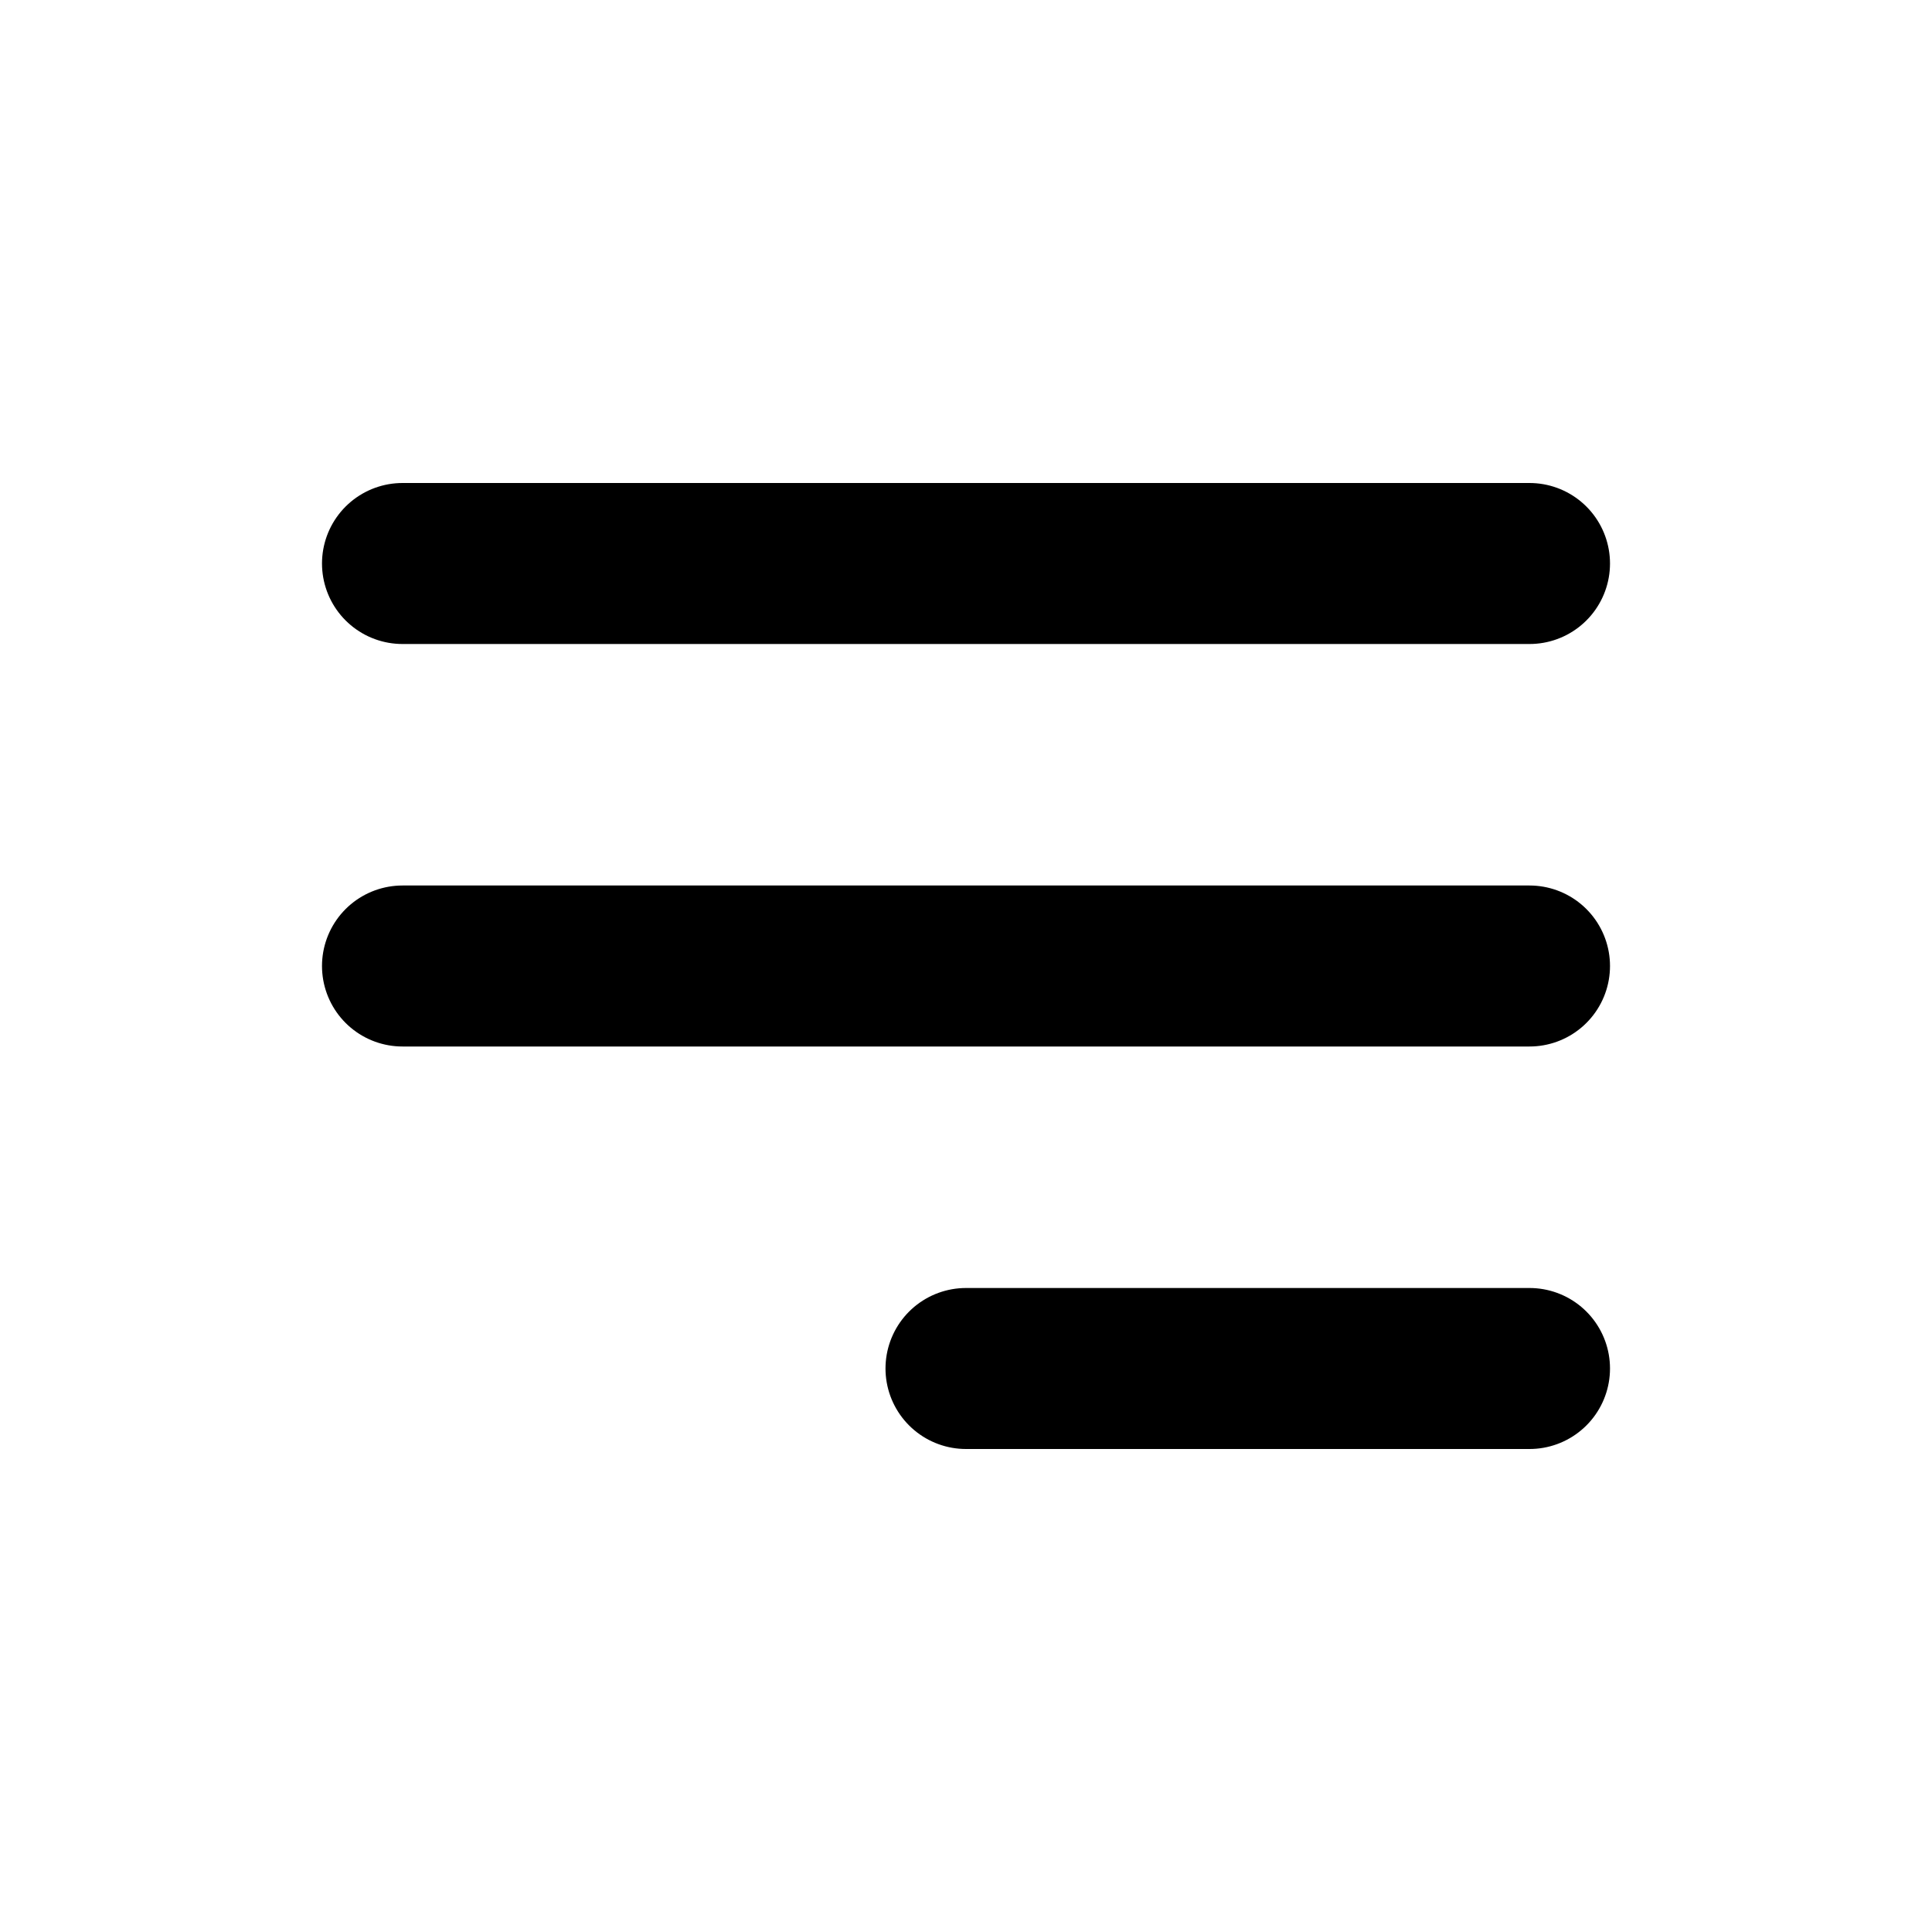
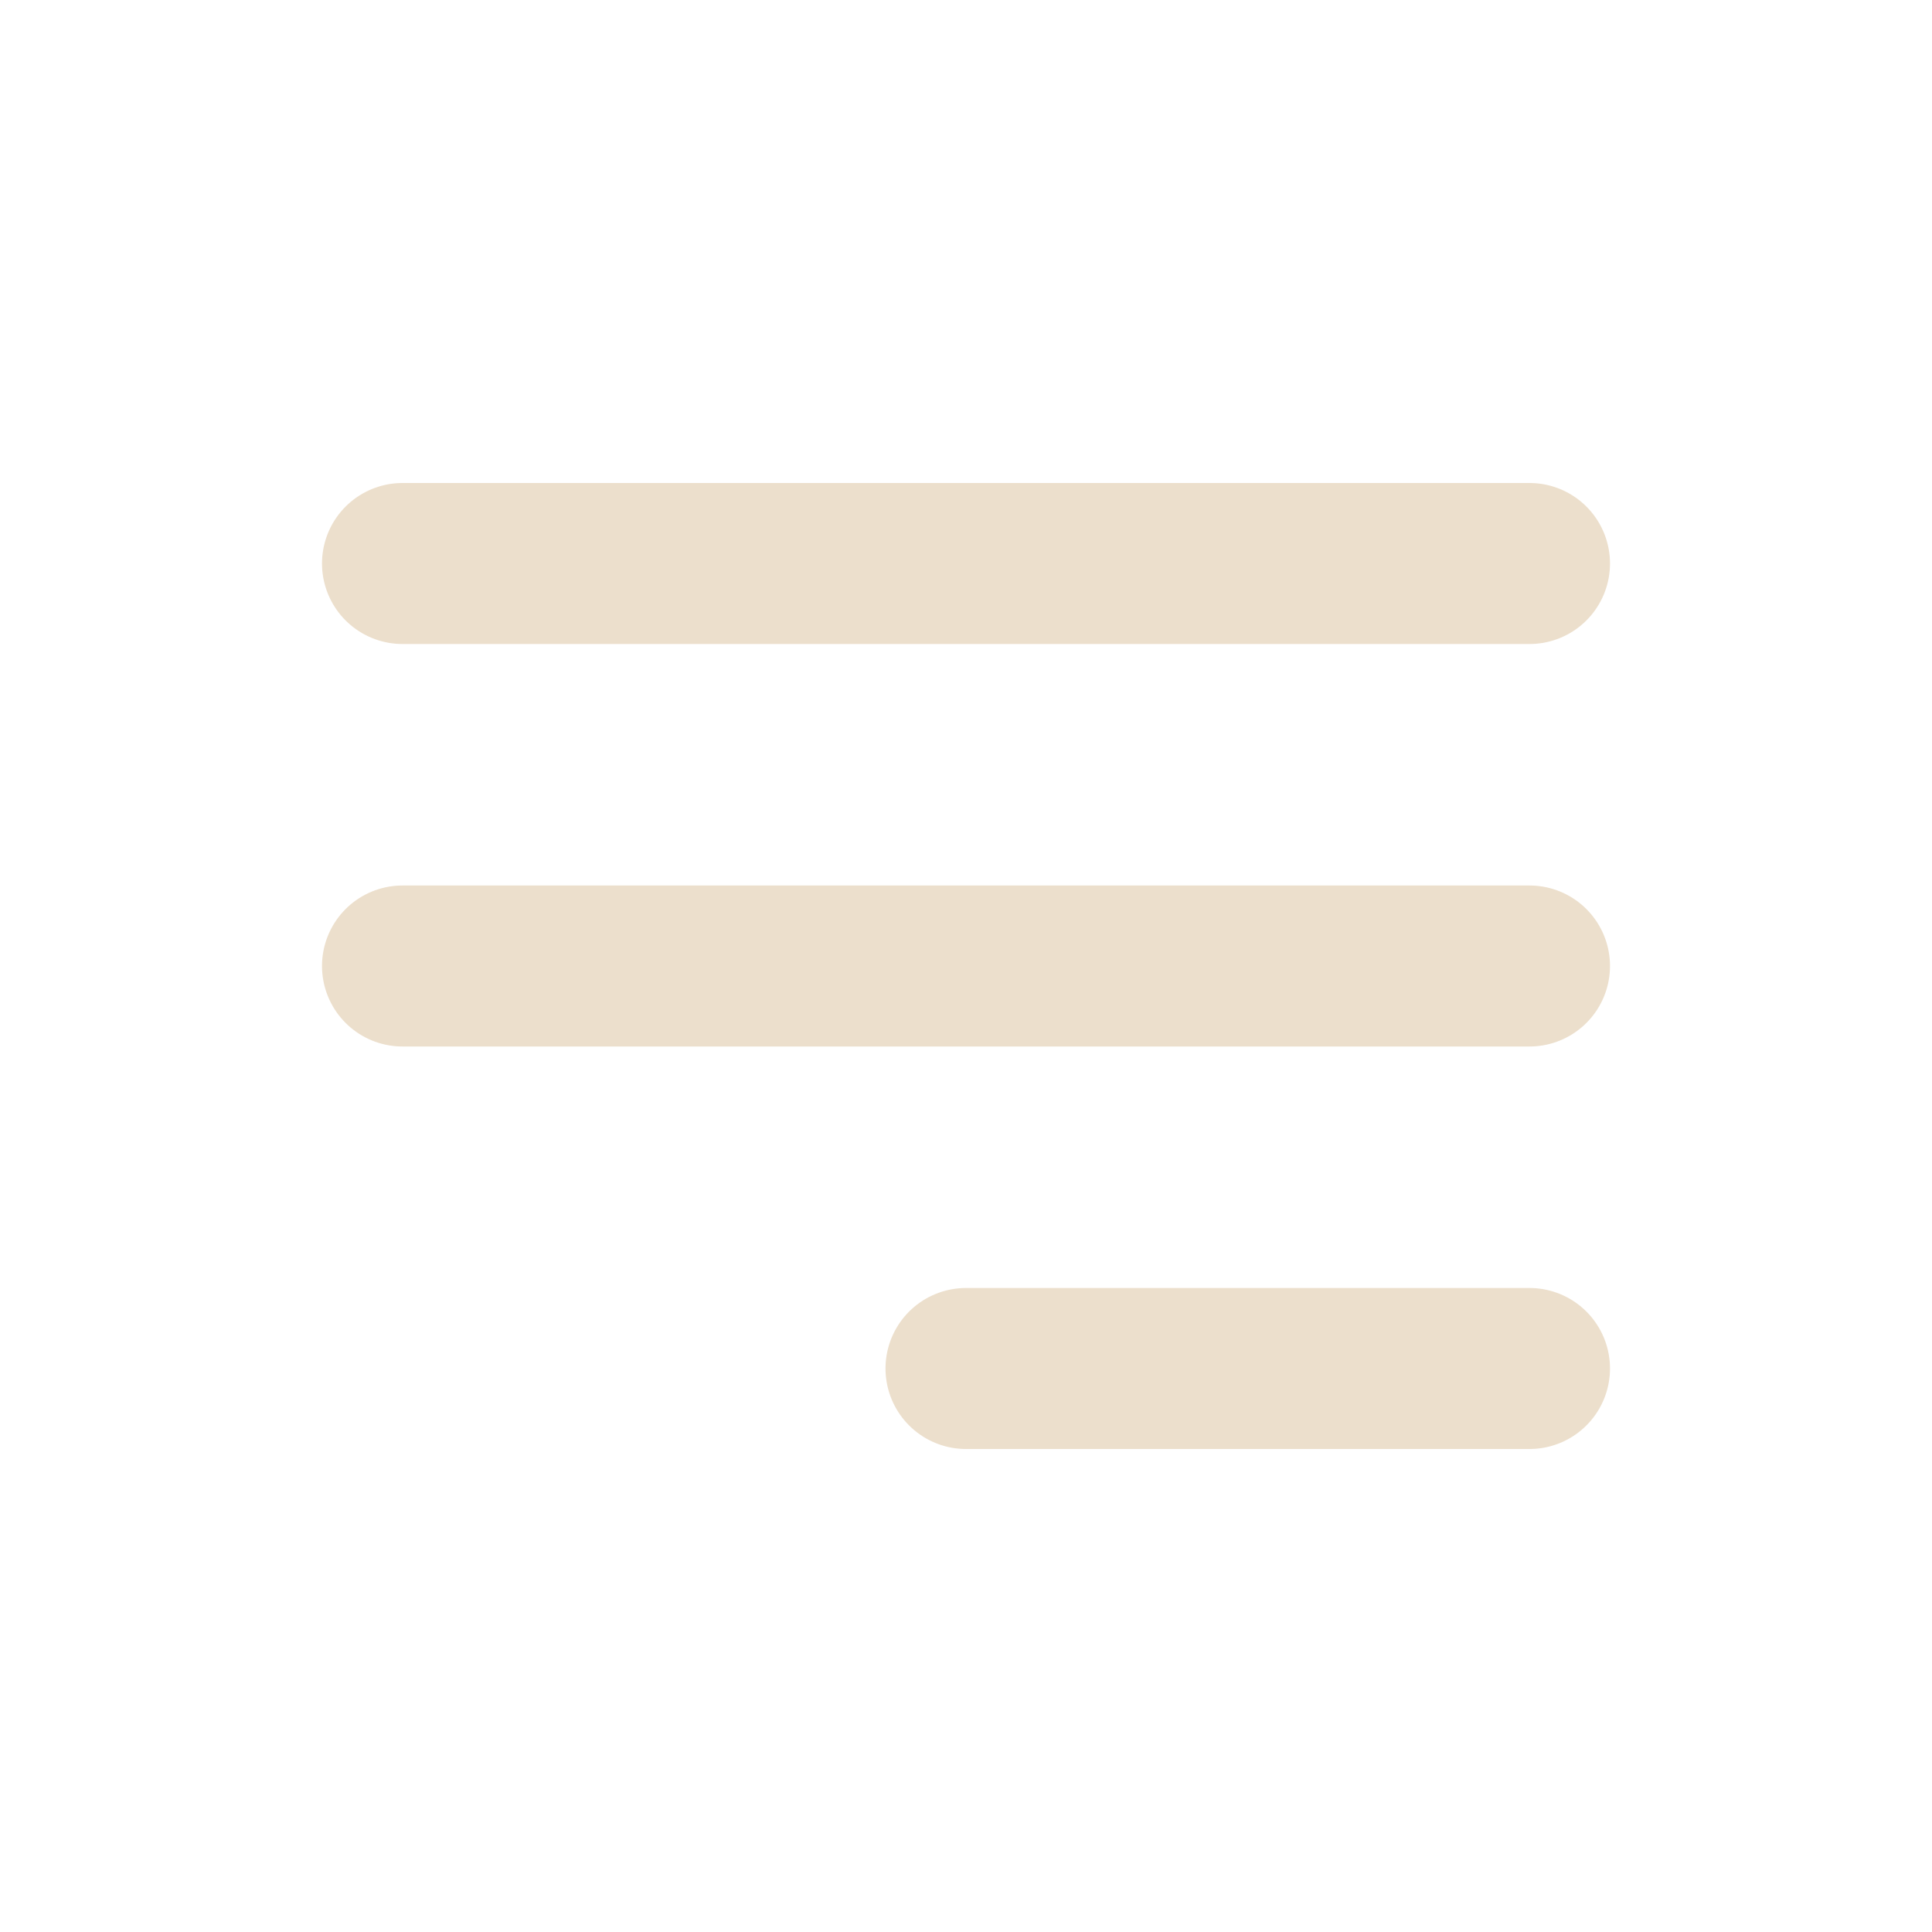
<svg xmlns="http://www.w3.org/2000/svg" width="64px" height="64px" viewBox="0 0 24 24" fill="none">
  <g id="SVGRepo_bgCarrier" stroke-width="0" />
  <g id="SVGRepo_tracerCarrier" stroke-linecap="round" stroke-linejoin="round" stroke="#CCCCCC" stroke-width="0.432" />
  <g id="SVGRepo_iconCarrier">
    <g id="Menu / Menu_Alt_01">
-       <path id="Vector" d="M12 17H19M5 12H19M5 7H19" stroke="#000000" stroke-width="2" stroke-linecap="round" stroke-linejoin="round" />
+       <path id="Vector" d="M12 17H19M5 12H19M5 7H19" stroke="#ECDFCC" stroke-width="2" stroke-linecap="round" stroke-linejoin="round" />
    </g>
  </g>
</svg>
